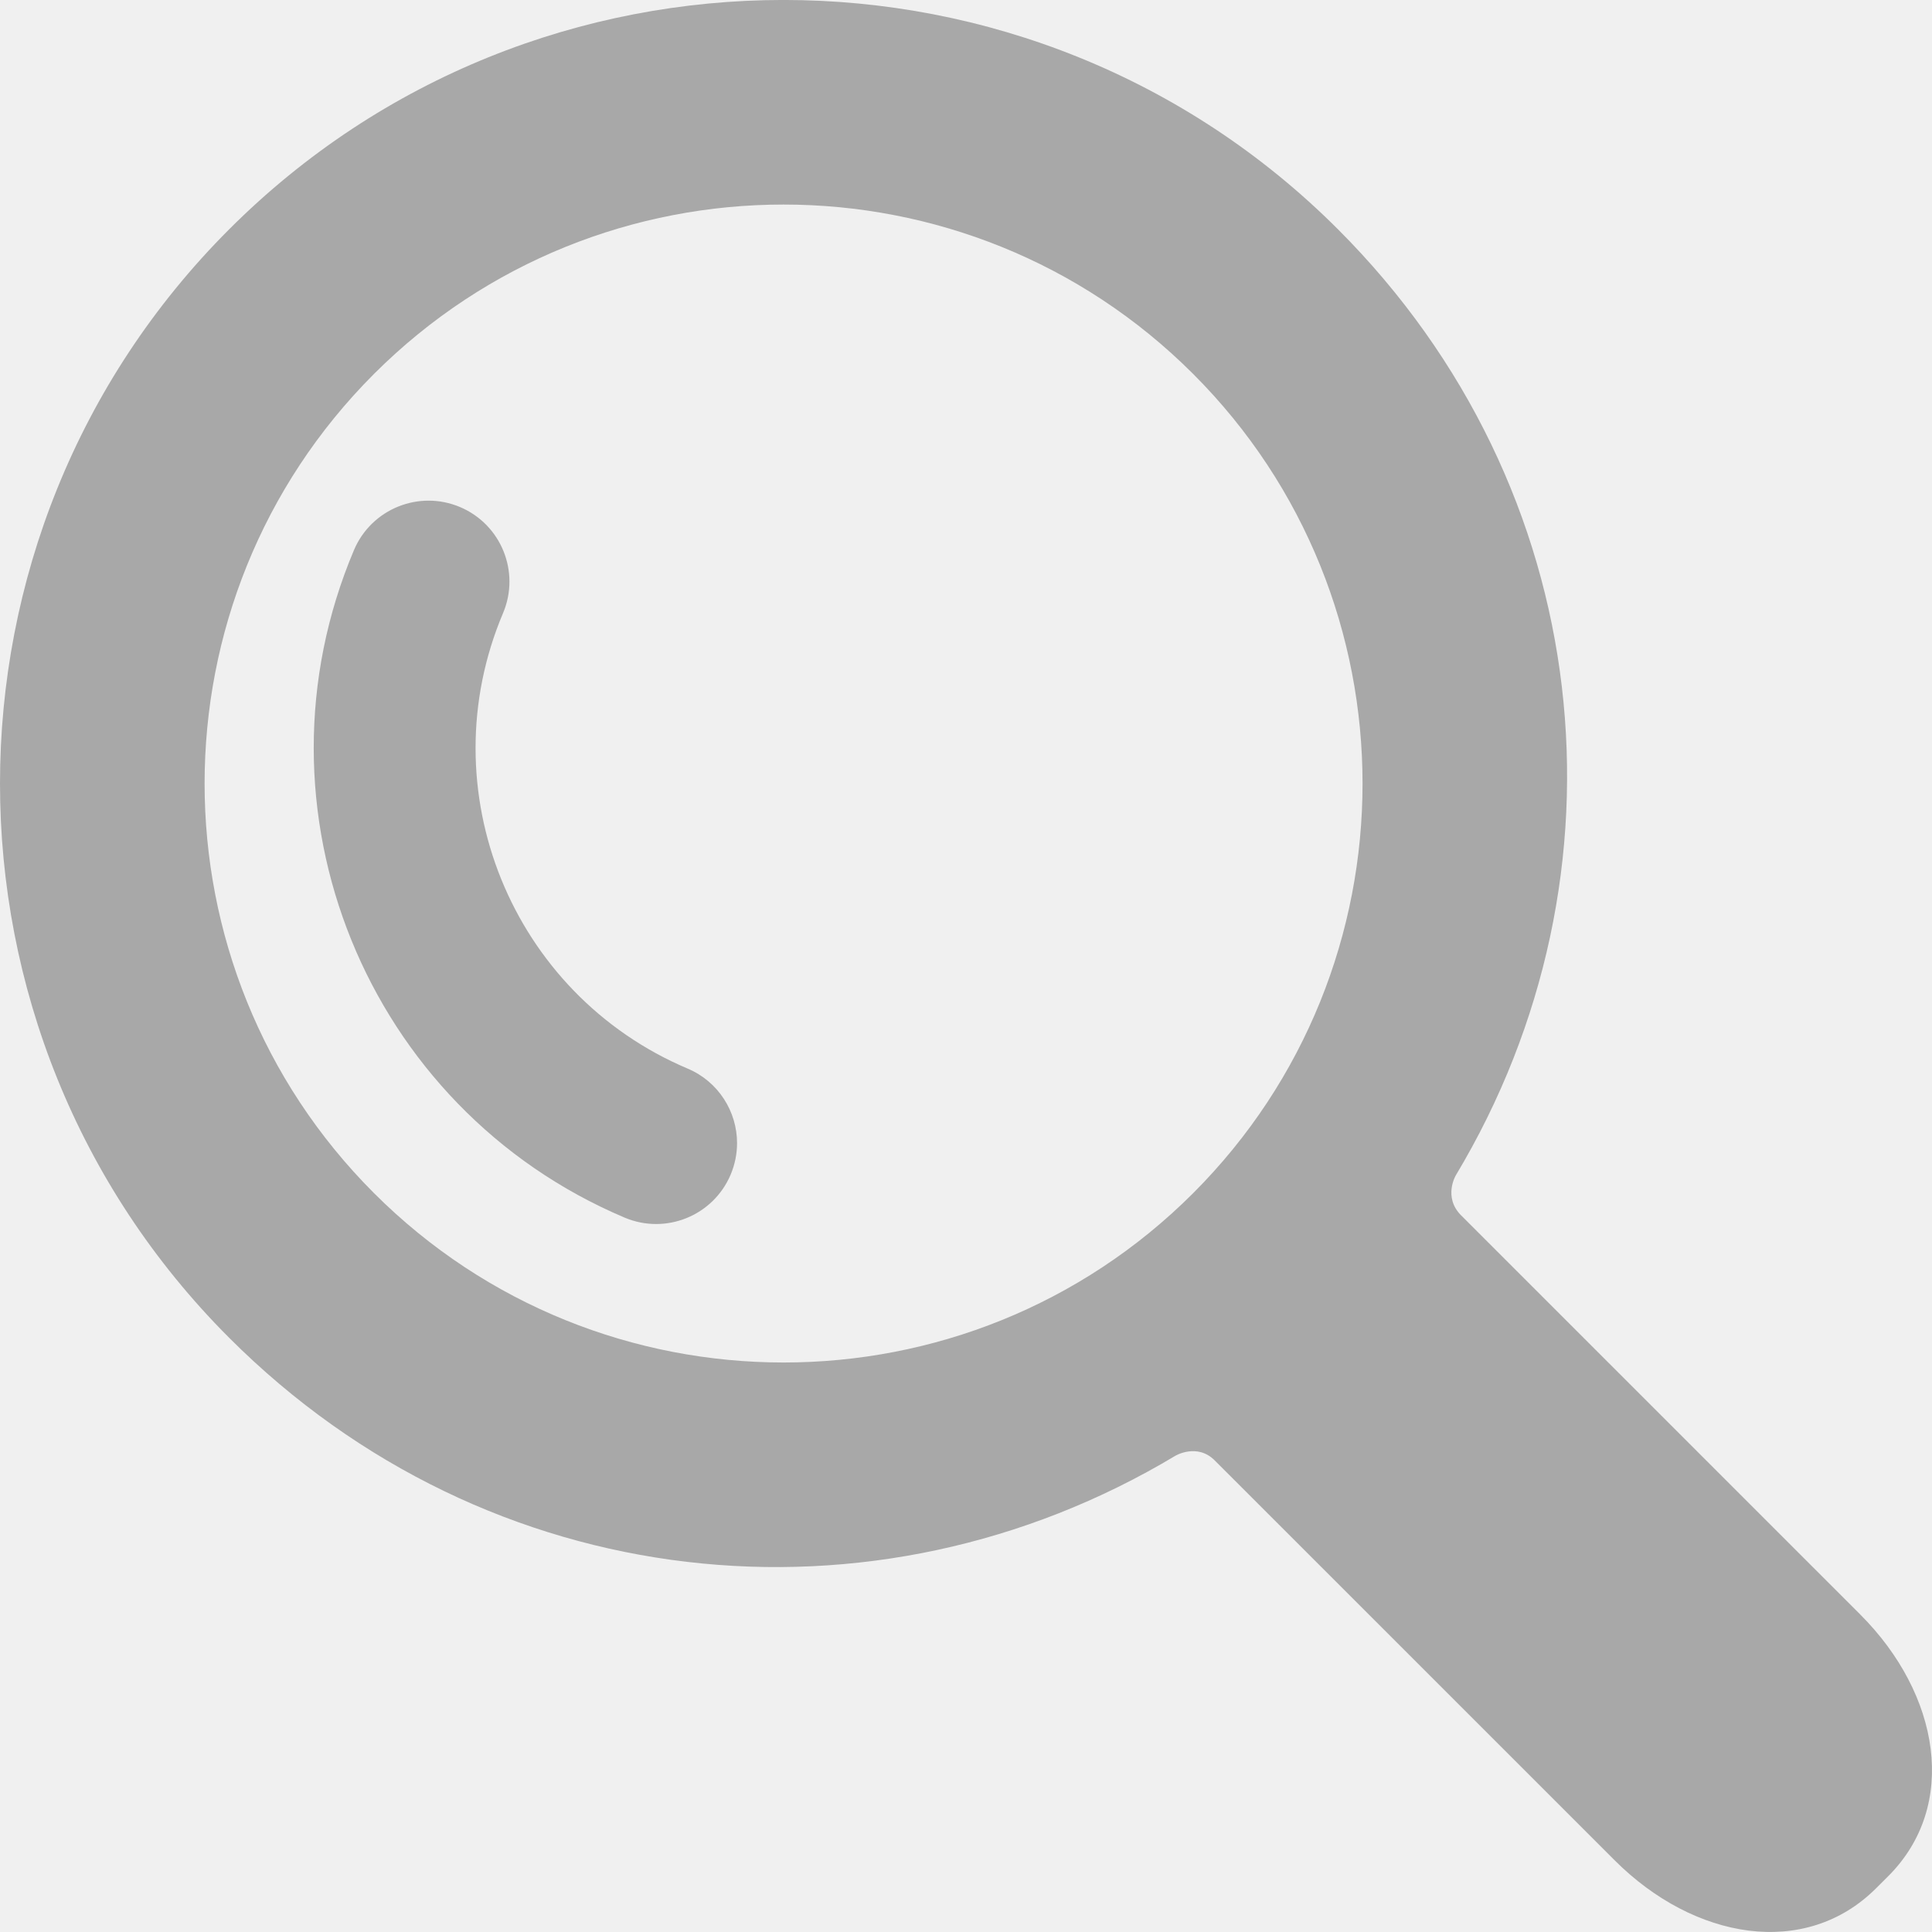
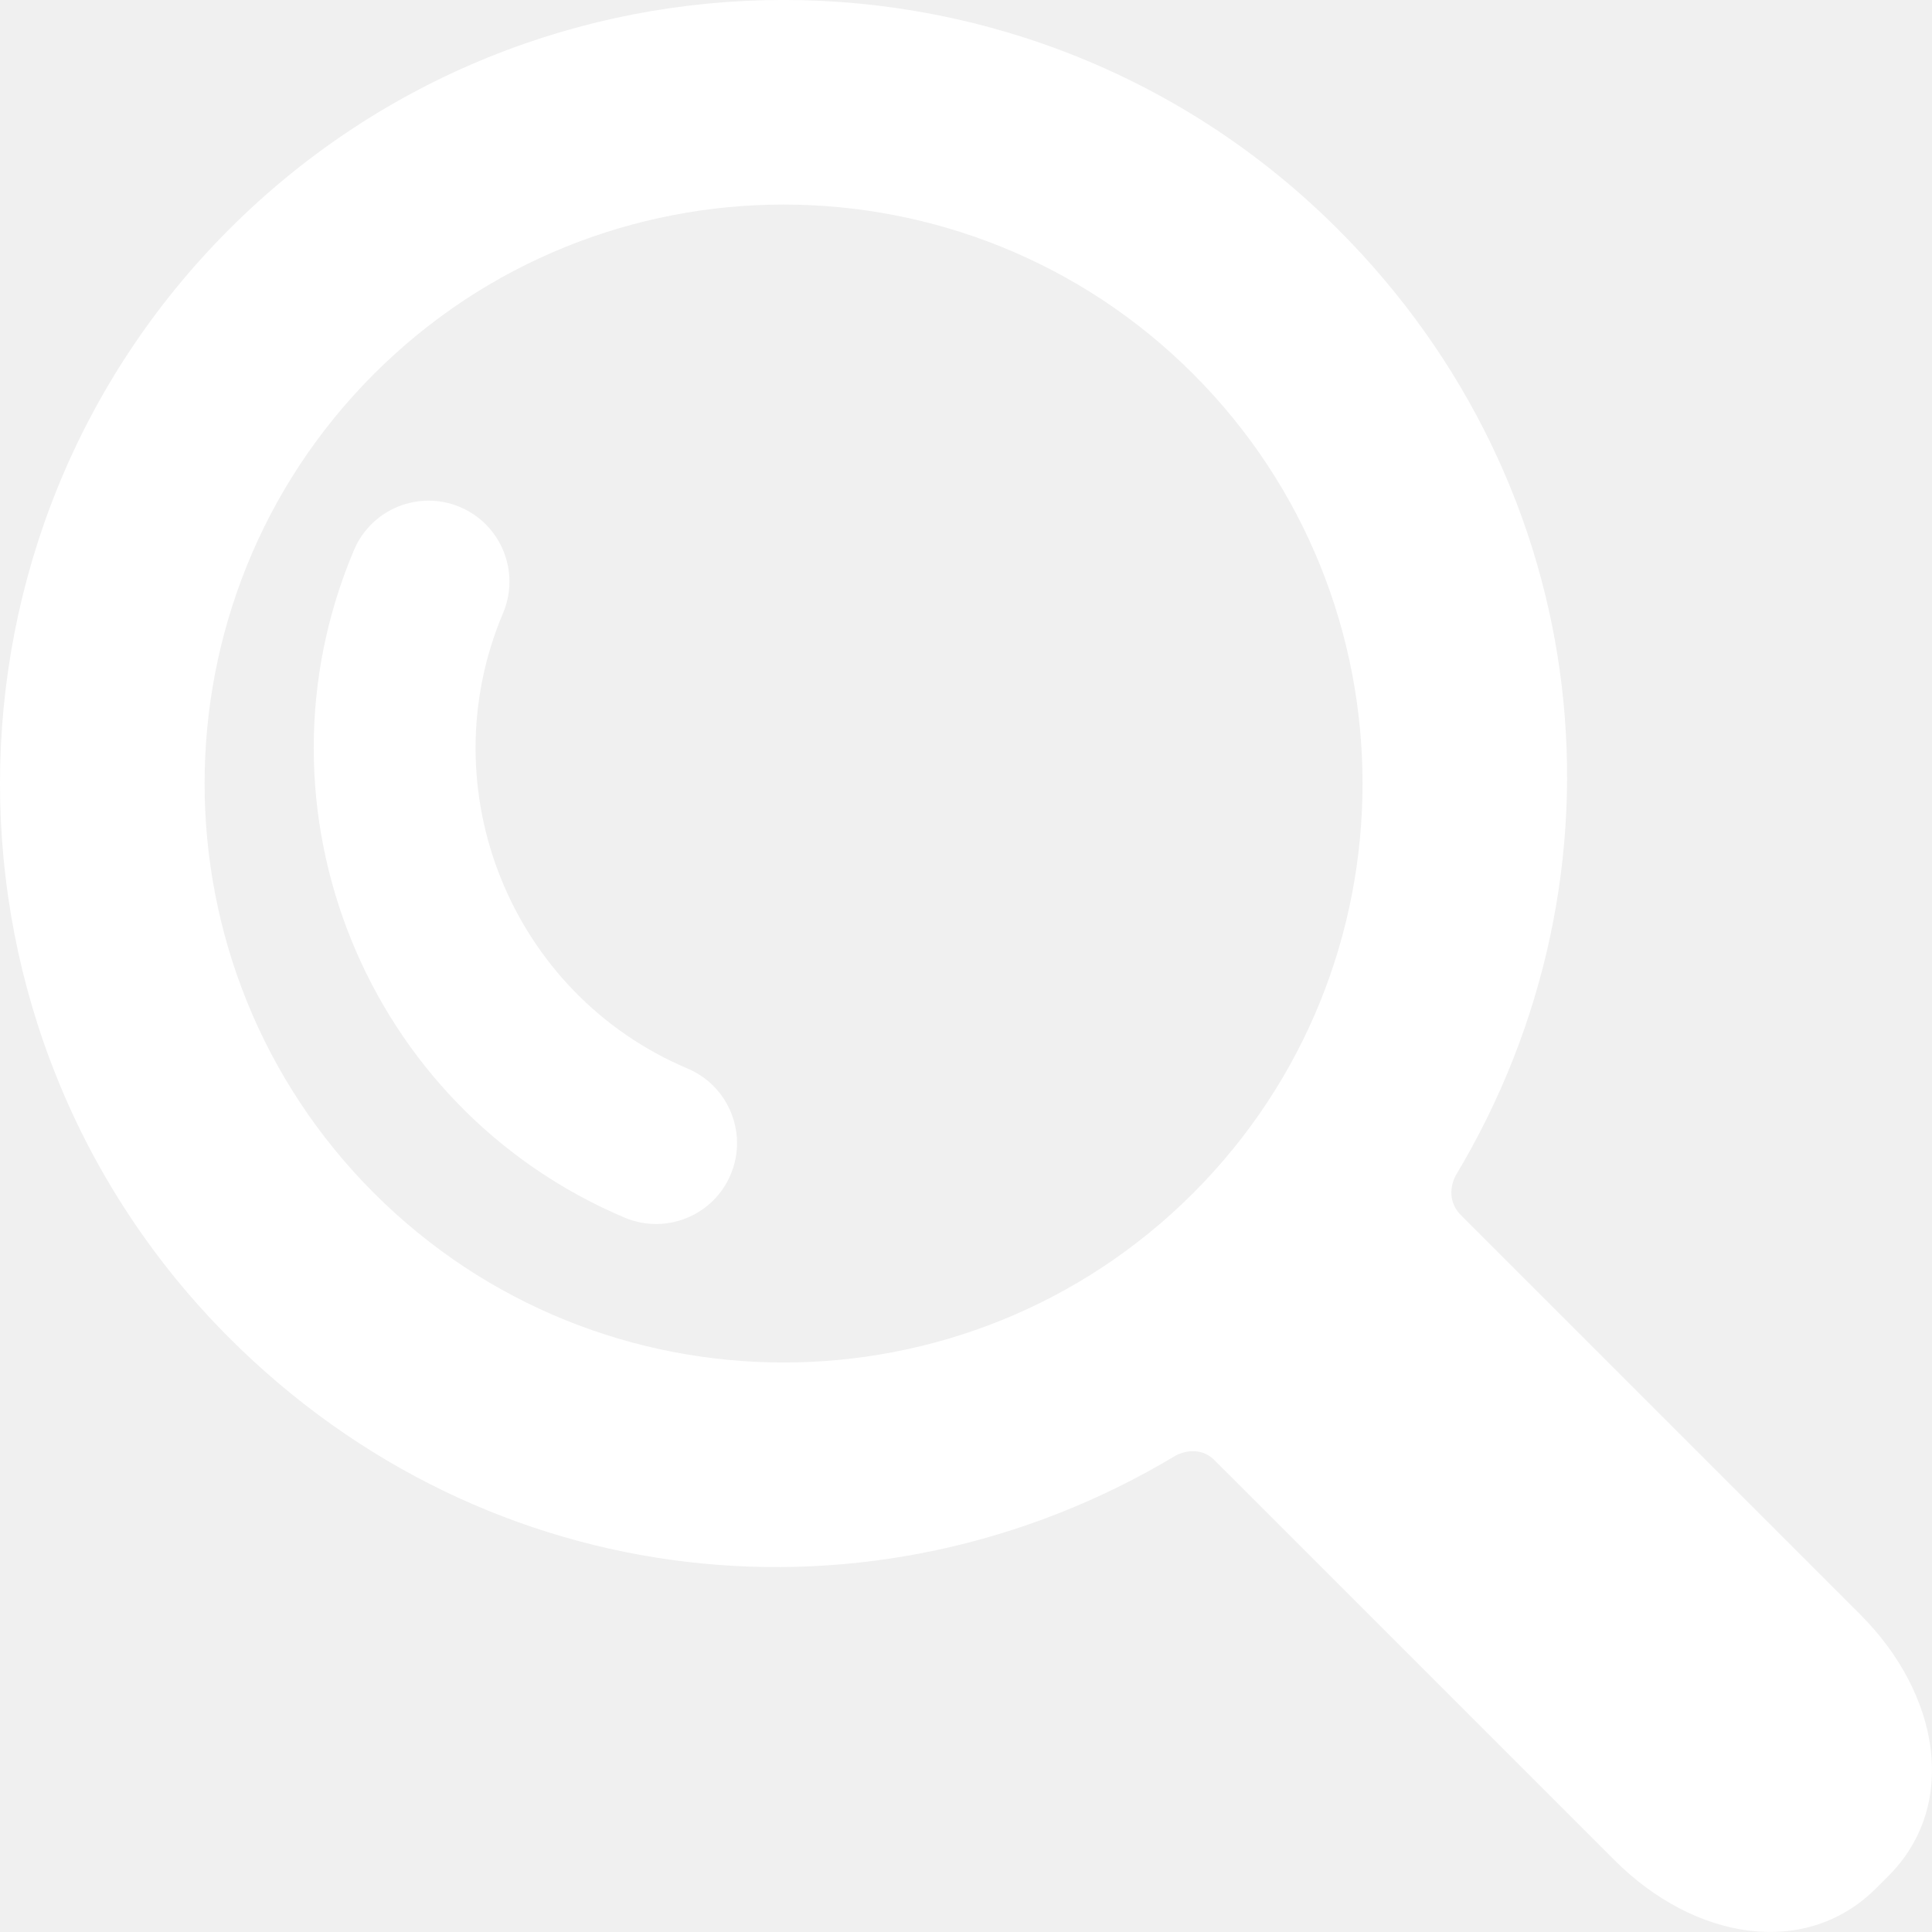
- <svg xmlns="http://www.w3.org/2000/svg" width="25" height="25" viewBox="0 0 40 40" fill="none">
+ <svg xmlns="http://www.w3.org/2000/svg" width="35" height="35" viewBox="0 0 40 40" fill="none">
  <g clip-path="url(#clip0)">
-     <path d="M27.7 4.746C21.371 -1.583 11.074 -1.583 4.746 4.746C-1.582 11.074 -1.582 21.371 4.746 27.699C10.115 33.068 18.099 33.881 24.335 30.14C24.335 30.14 24.785 29.872 25.148 30.235C27.218 32.305 33.429 38.515 33.429 38.515C35.077 40.164 37.381 40.556 38.843 39.094L39.095 38.843C40.557 37.381 40.164 35.076 38.516 33.428C38.516 33.428 32.319 27.231 30.253 25.165C29.872 24.785 30.141 24.334 30.141 24.334C33.881 18.099 33.068 10.114 27.7 4.746ZM24.703 24.703C20.027 29.378 12.419 29.378 7.743 24.702C3.067 20.026 3.067 12.418 7.743 7.742C12.419 3.066 20.027 3.066 24.703 7.742C29.379 12.418 29.379 20.026 24.703 24.703Z" fill="black" fill-opacity="0.3" />
-     <path d="M15.26 23.667C15.26 23.885 15.217 24.106 15.127 24.32C14.766 25.171 13.784 25.57 12.931 25.209C7.576 22.943 5.063 16.743 7.329 11.388C7.69 10.536 8.673 10.138 9.525 10.498C10.377 10.859 10.775 11.841 10.415 12.694C8.869 16.347 10.583 20.578 14.237 22.124C14.876 22.394 15.26 23.015 15.26 23.667Z" fill="black" fill-opacity="0.3" />
+     <path d="M27.7 4.746C21.371 -1.583 11.074 -1.583 4.746 4.746C-1.582 11.074 -1.582 21.371 4.746 27.699C10.115 33.068 18.099 33.881 24.335 30.14C24.335 30.14 24.785 29.872 25.148 30.235C27.218 32.305 33.429 38.515 33.429 38.515C35.077 40.164 37.381 40.556 38.843 39.094L39.095 38.843C40.557 37.381 40.164 35.076 38.516 33.428C38.516 33.428 32.319 27.231 30.253 25.165C29.872 24.785 30.141 24.334 30.141 24.334C33.881 18.099 33.068 10.114 27.7 4.746ZM24.703 24.703C20.027 29.378 12.419 29.378 7.743 24.702C3.067 20.026 3.067 12.418 7.743 7.742C12.419 3.066 20.027 3.066 24.703 7.742C29.379 12.418 29.379 20.026 24.703 24.703Z" fill="white" fill-opacity="1" />
+     <path d="M15.26 23.667C15.26 23.885 15.217 24.106 15.127 24.32C14.766 25.171 13.784 25.57 12.931 25.209C7.576 22.943 5.063 16.743 7.329 11.388C7.69 10.536 8.673 10.138 9.525 10.498C10.377 10.859 10.775 11.841 10.415 12.694C8.869 16.347 10.583 20.578 14.237 22.124C14.876 22.394 15.26 23.015 15.26 23.667Z" fill="white" fill-opacity="1" />
  </g>
  <defs>
    <clipPath id="clip0">
      <rect width="40" height="40" fill="white" transform="translate(0 40) rotate(-90)" />
    </clipPath>
  </defs>
</svg>
